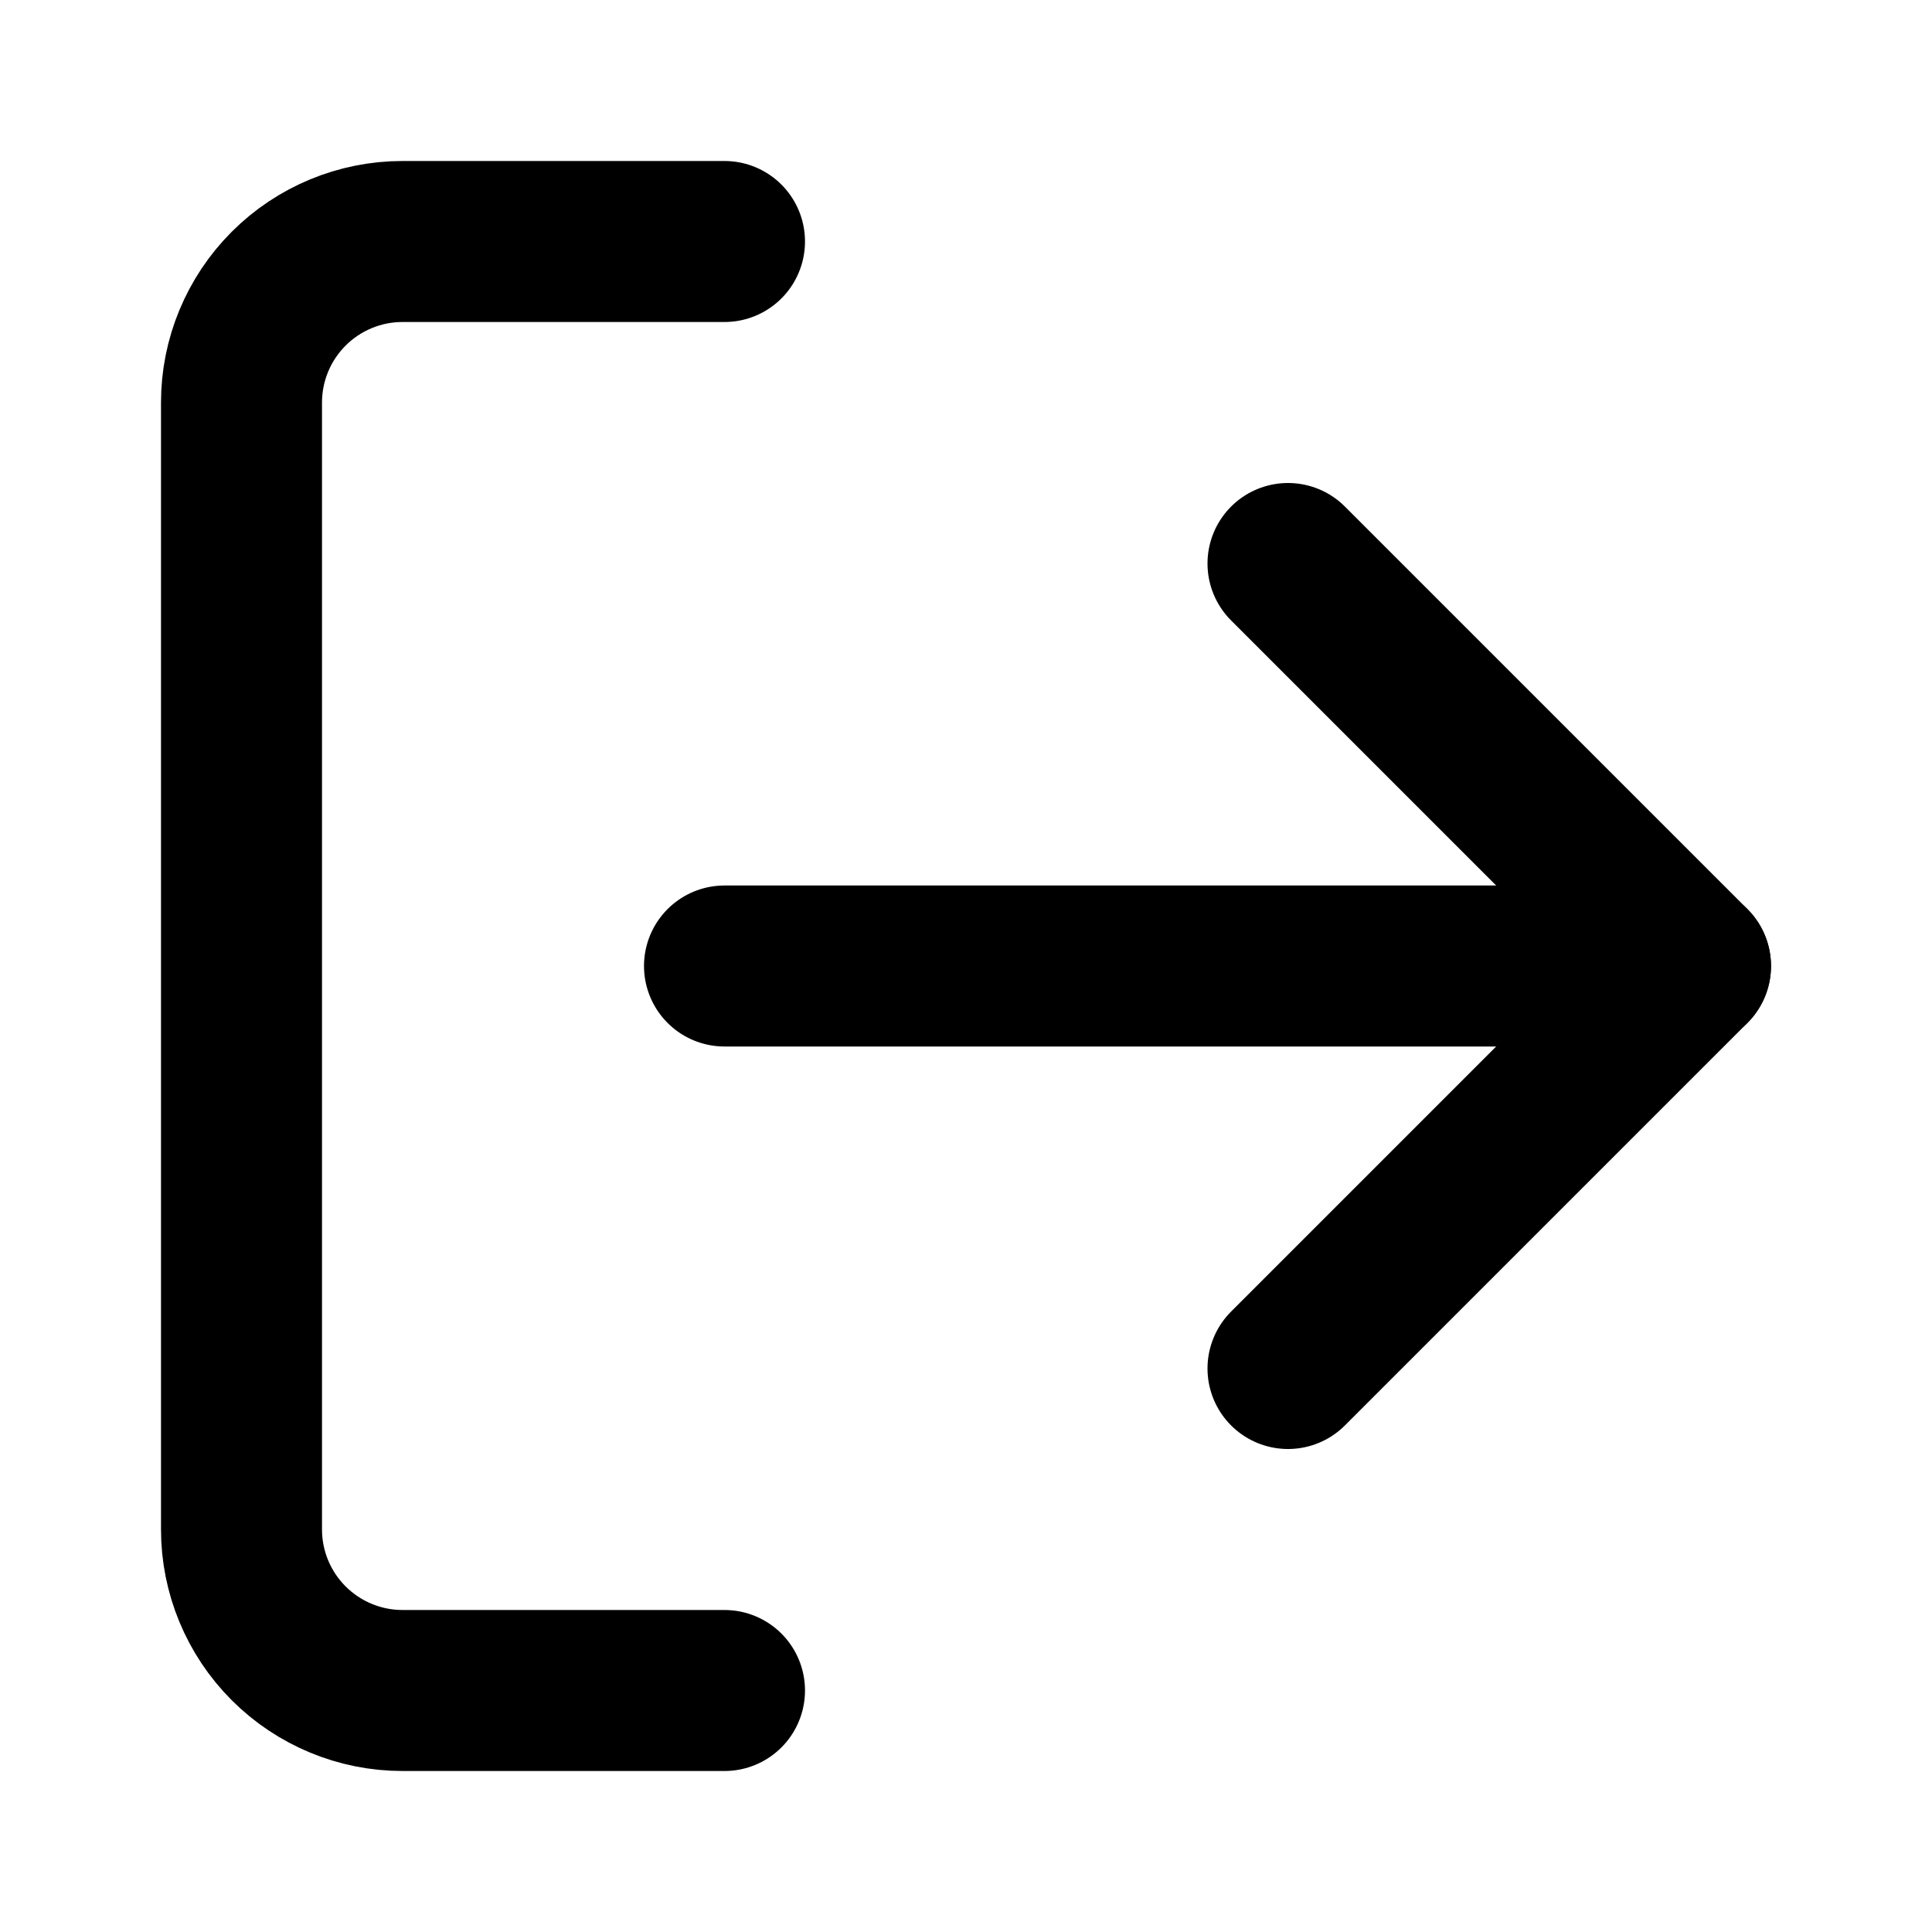
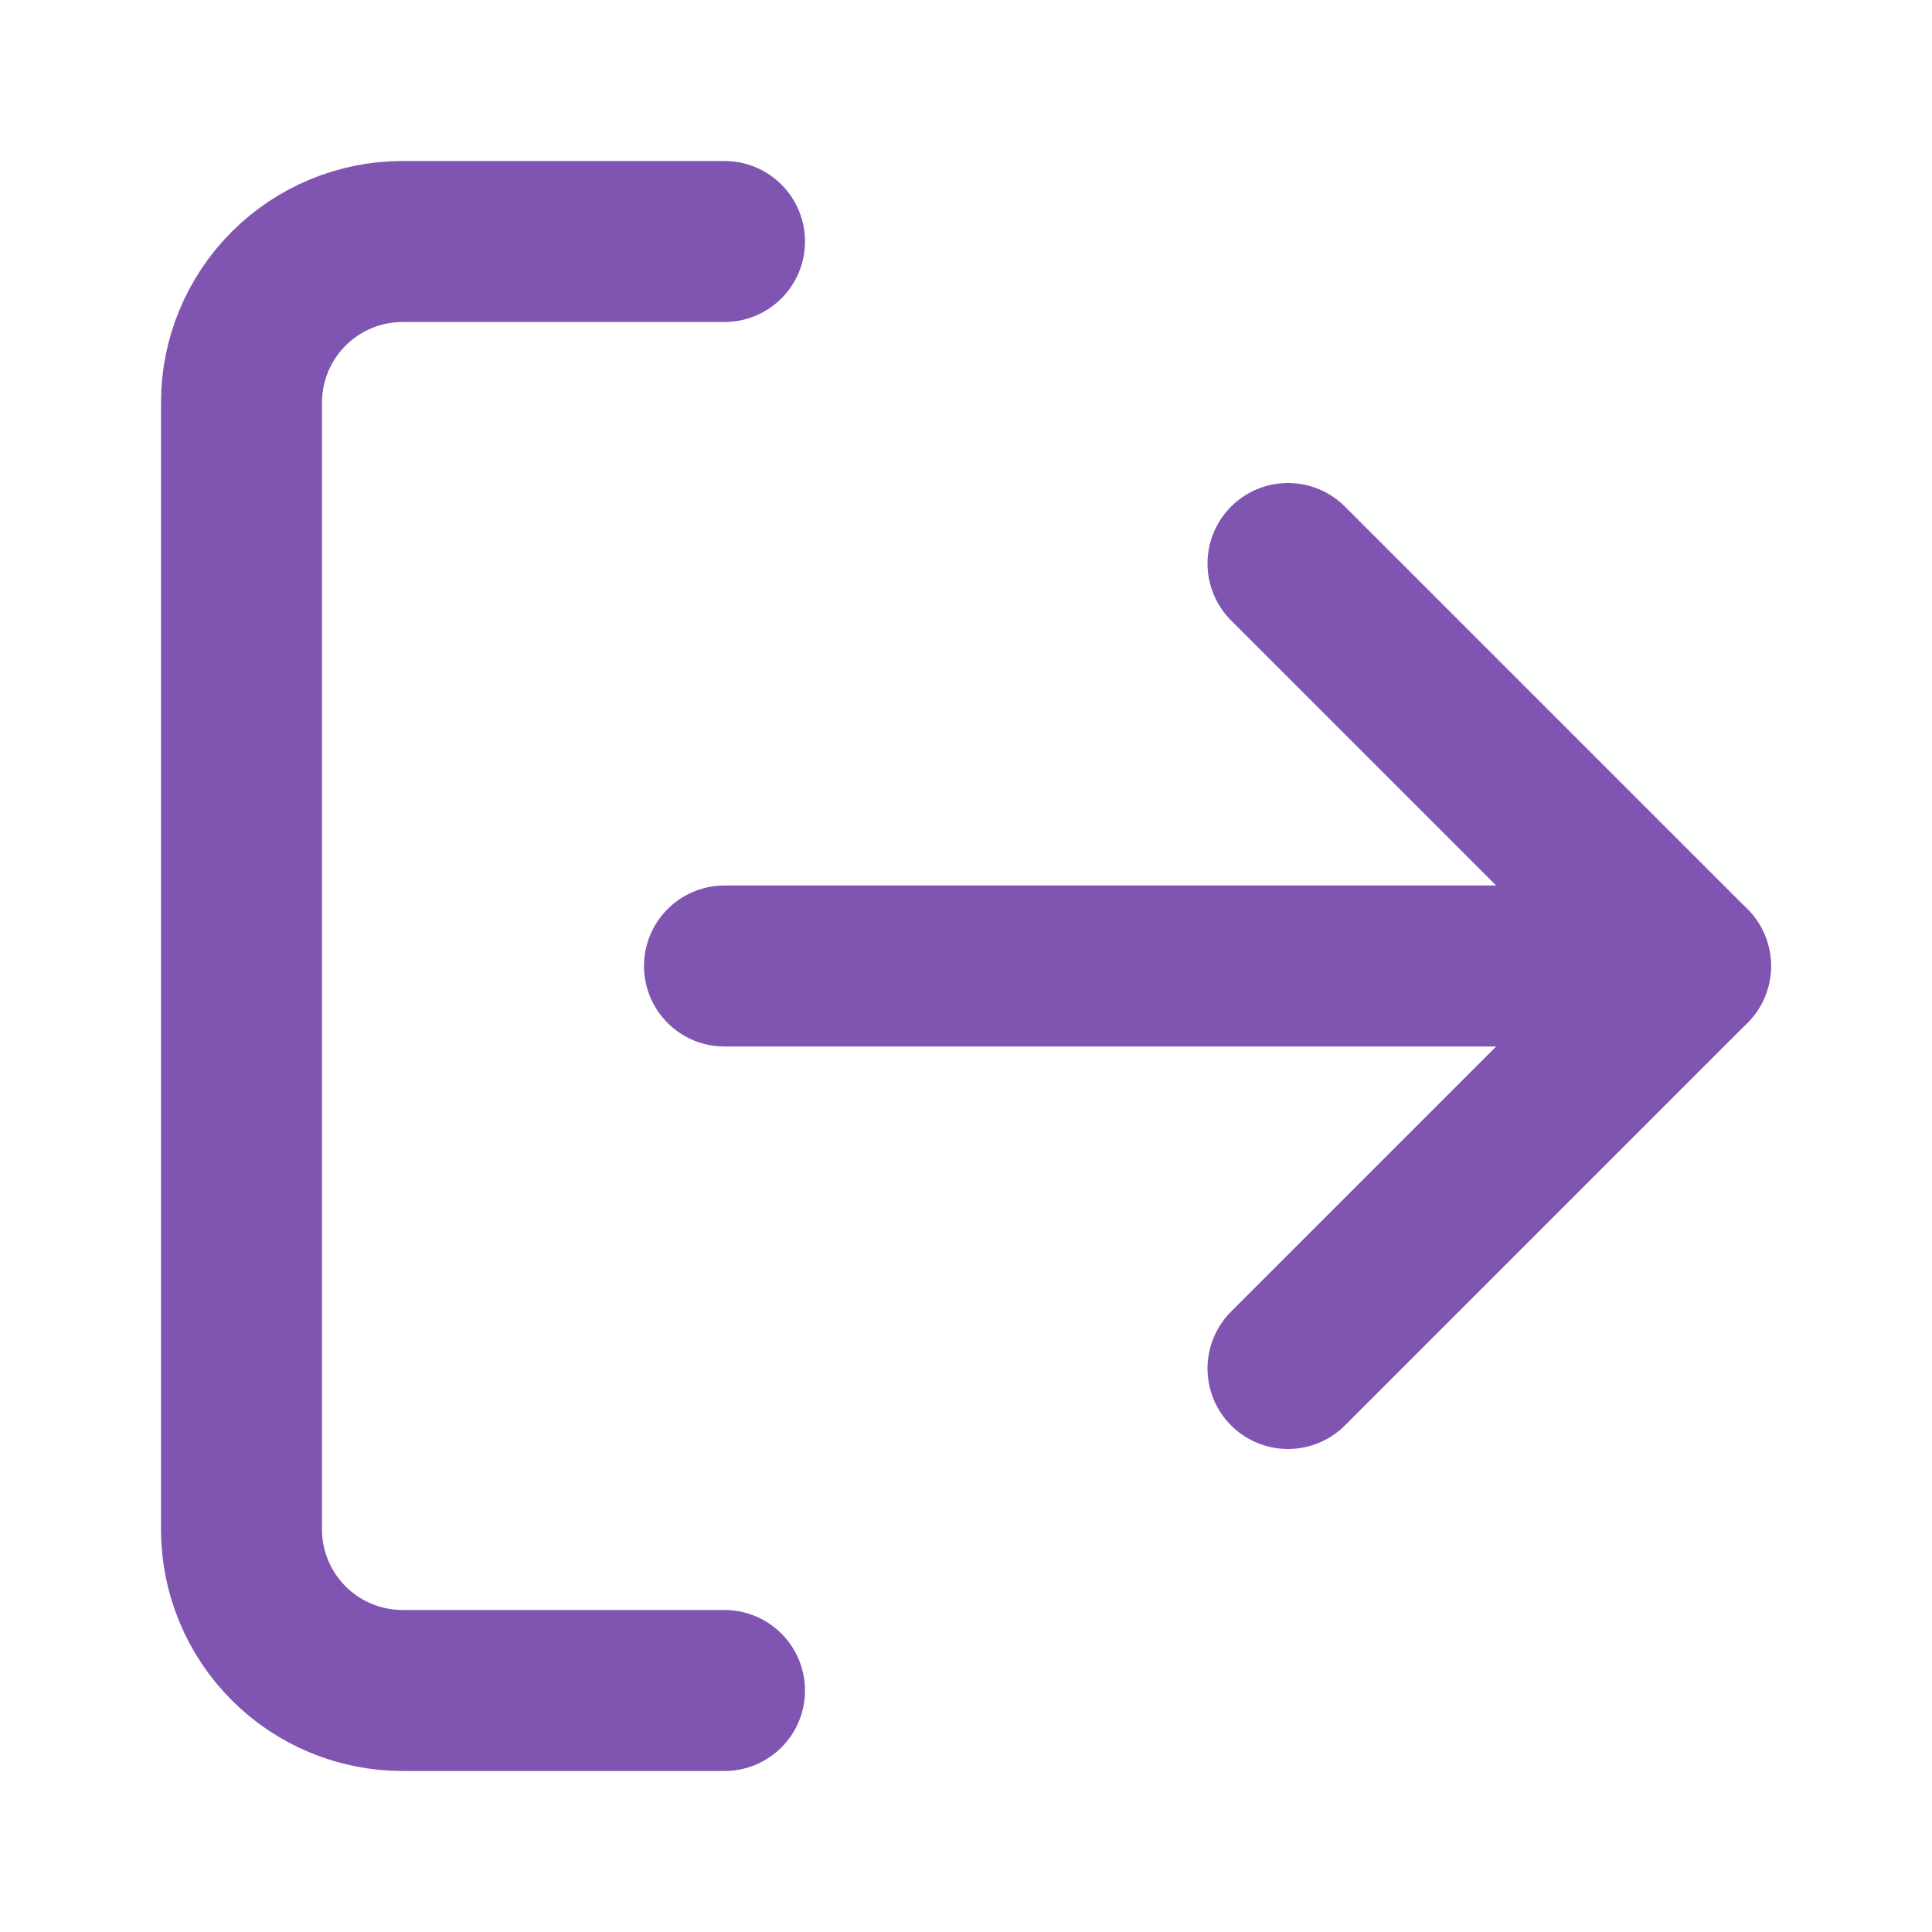
<svg xmlns="http://www.w3.org/2000/svg" width="24" height="24" viewBox="0 0 24 24" fill="none">
-   <path d="M9 21H5C4.47 21 3.961 20.789 3.586 20.414C3.211 20.039 3 19.53 3 19V5C3 4.47 3.211 3.961 3.586 3.586C3.961 3.211 4.47 3 5 3H9" stroke="black" stroke-width="2" stroke-linecap="round" stroke-linejoin="round" />
-   <path d="M16 17L21 12L16 7" stroke="black" stroke-width="2" stroke-linecap="round" stroke-linejoin="round" />
-   <path d="M21 12H9" stroke="black" stroke-width="2" stroke-linecap="round" stroke-linejoin="round" />
+   <path d="M9 21H5C4.47 21 3.961 20.789 3.586 20.414C3.211 20.039 3 19.53 3 19V5C3 4.47 3.211 3.961 3.586 3.586C3.961 3.211 4.47 3 5 3H9" stroke="#7F55B1" stroke-width="2" stroke-linecap="round" stroke-linejoin="round" />
+   <path d="M16 17L21 12L16 7" stroke="#7F55B1" stroke-width="2" stroke-linecap="round" stroke-linejoin="round" />
+   <path d="M21 12H9" stroke="#7F55B1" stroke-width="2" stroke-linecap="round" stroke-linejoin="round" />
</svg>
